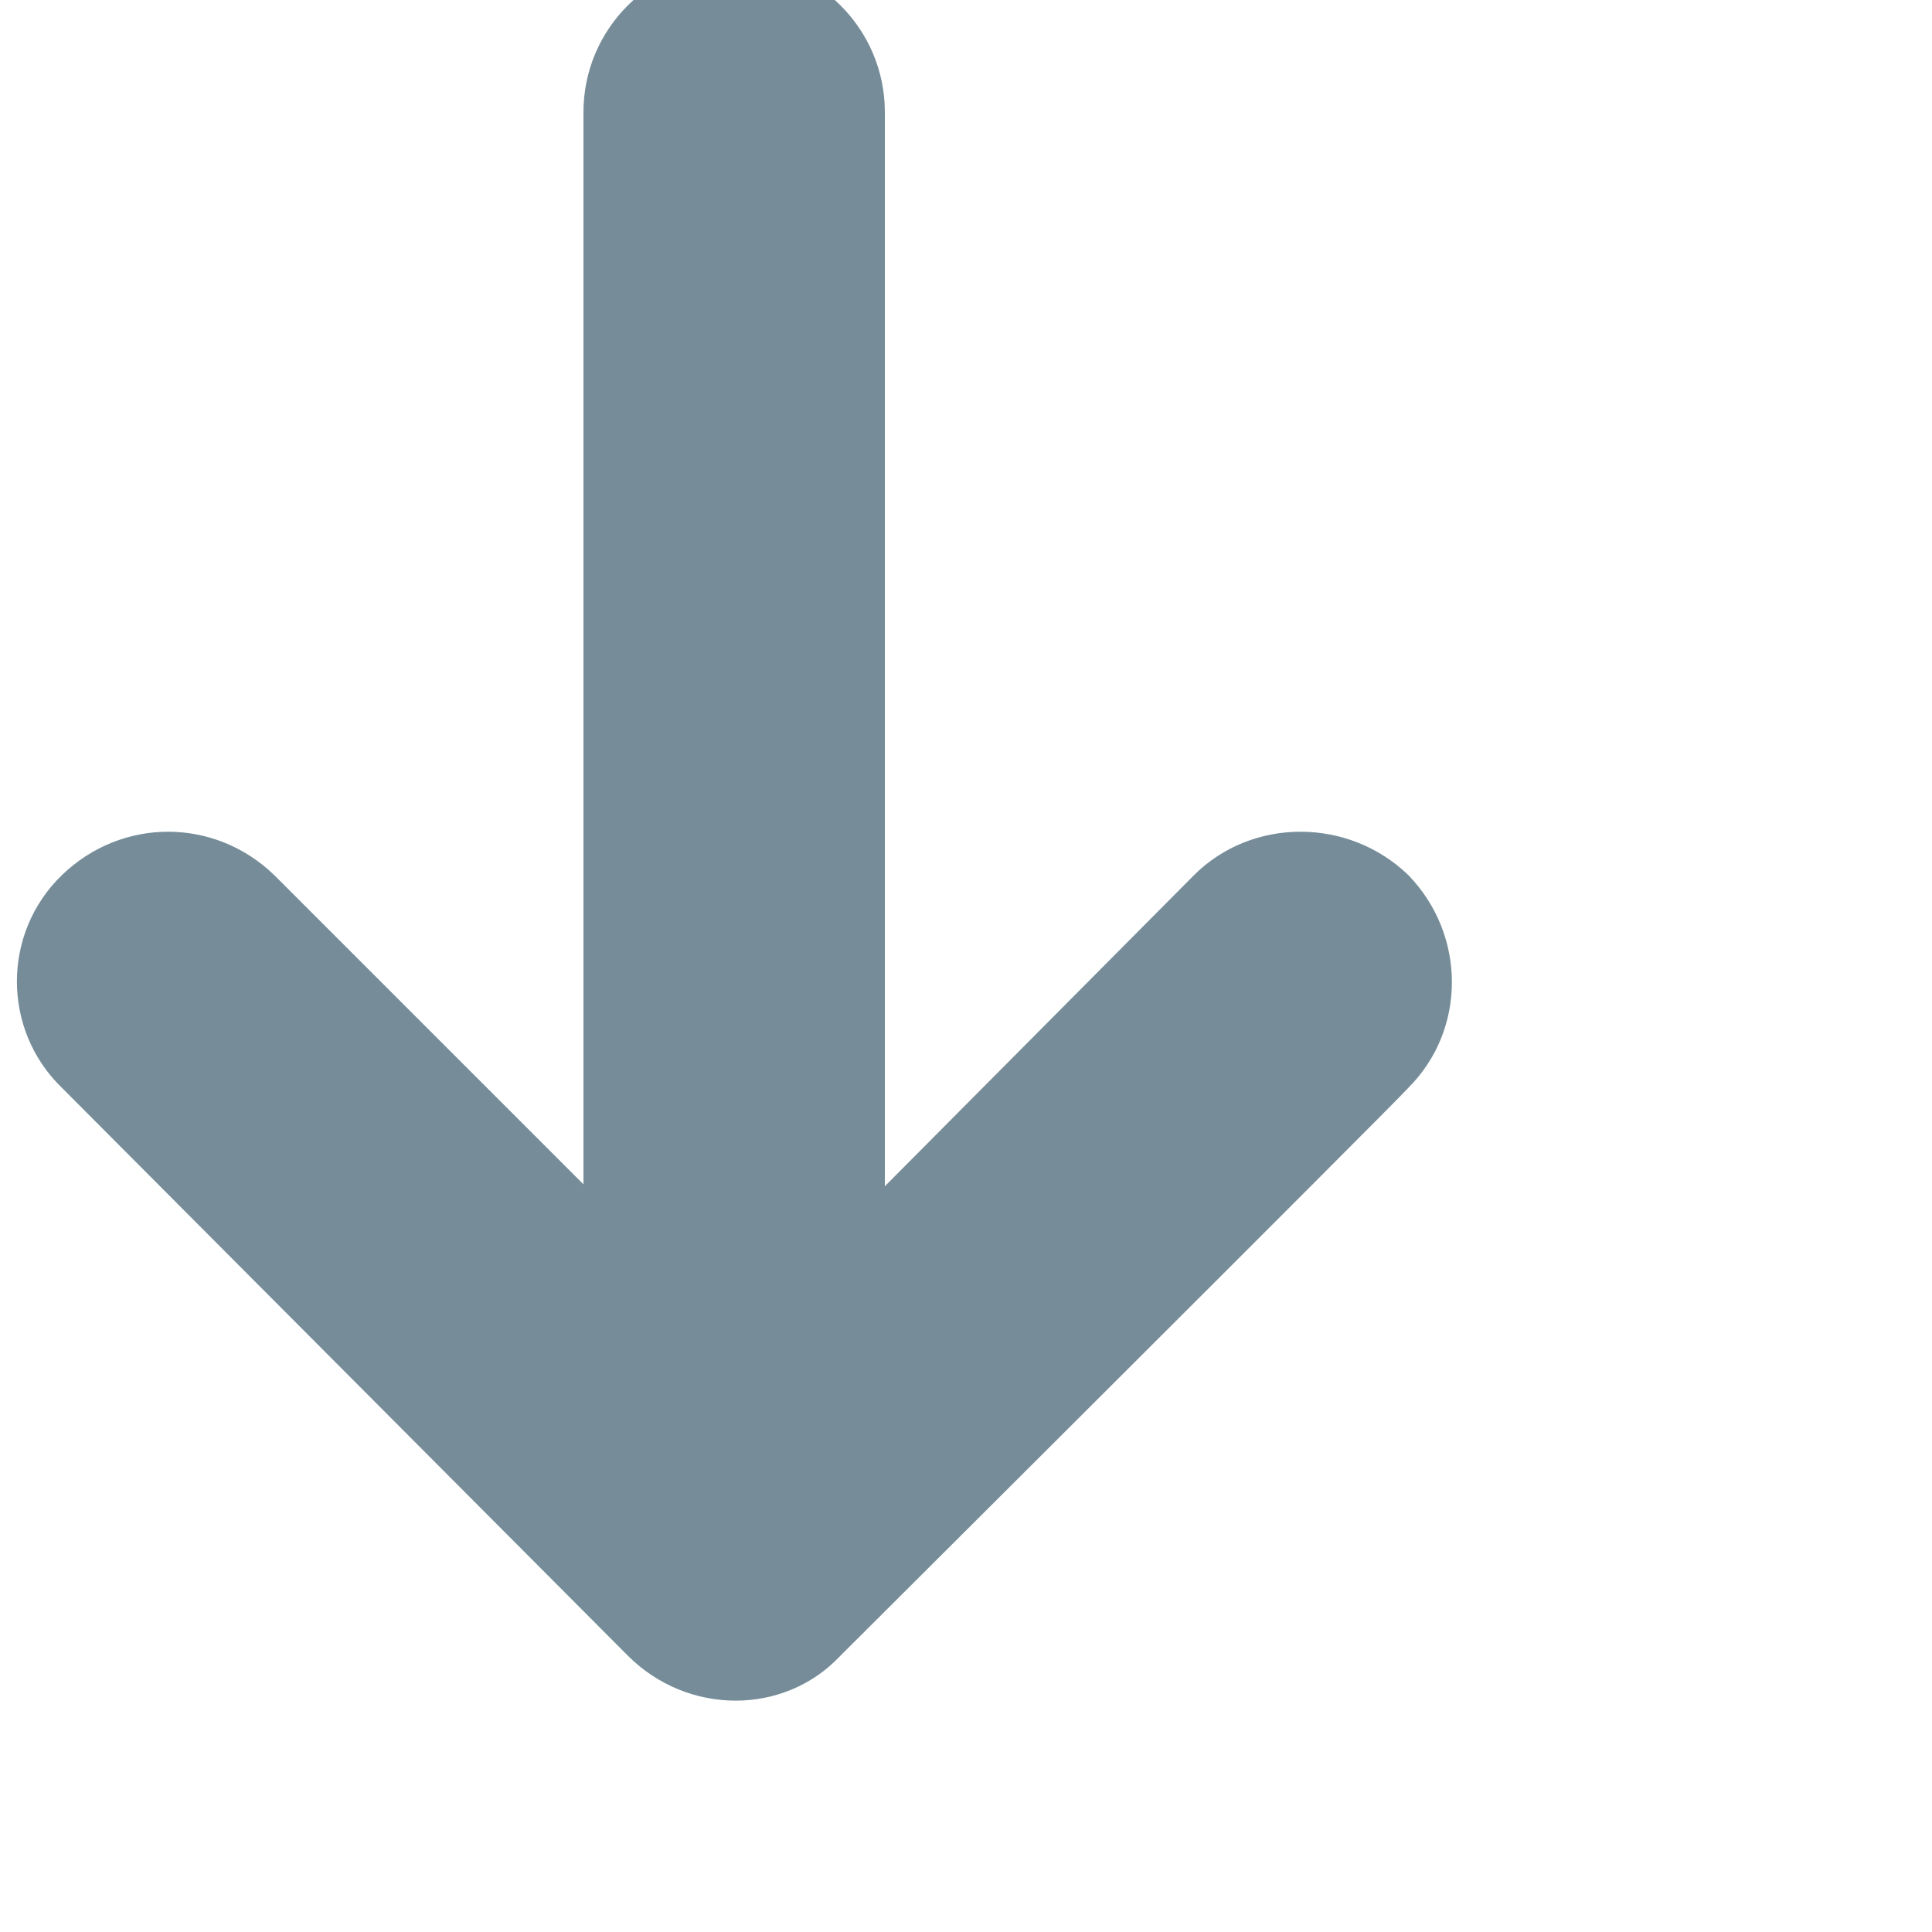
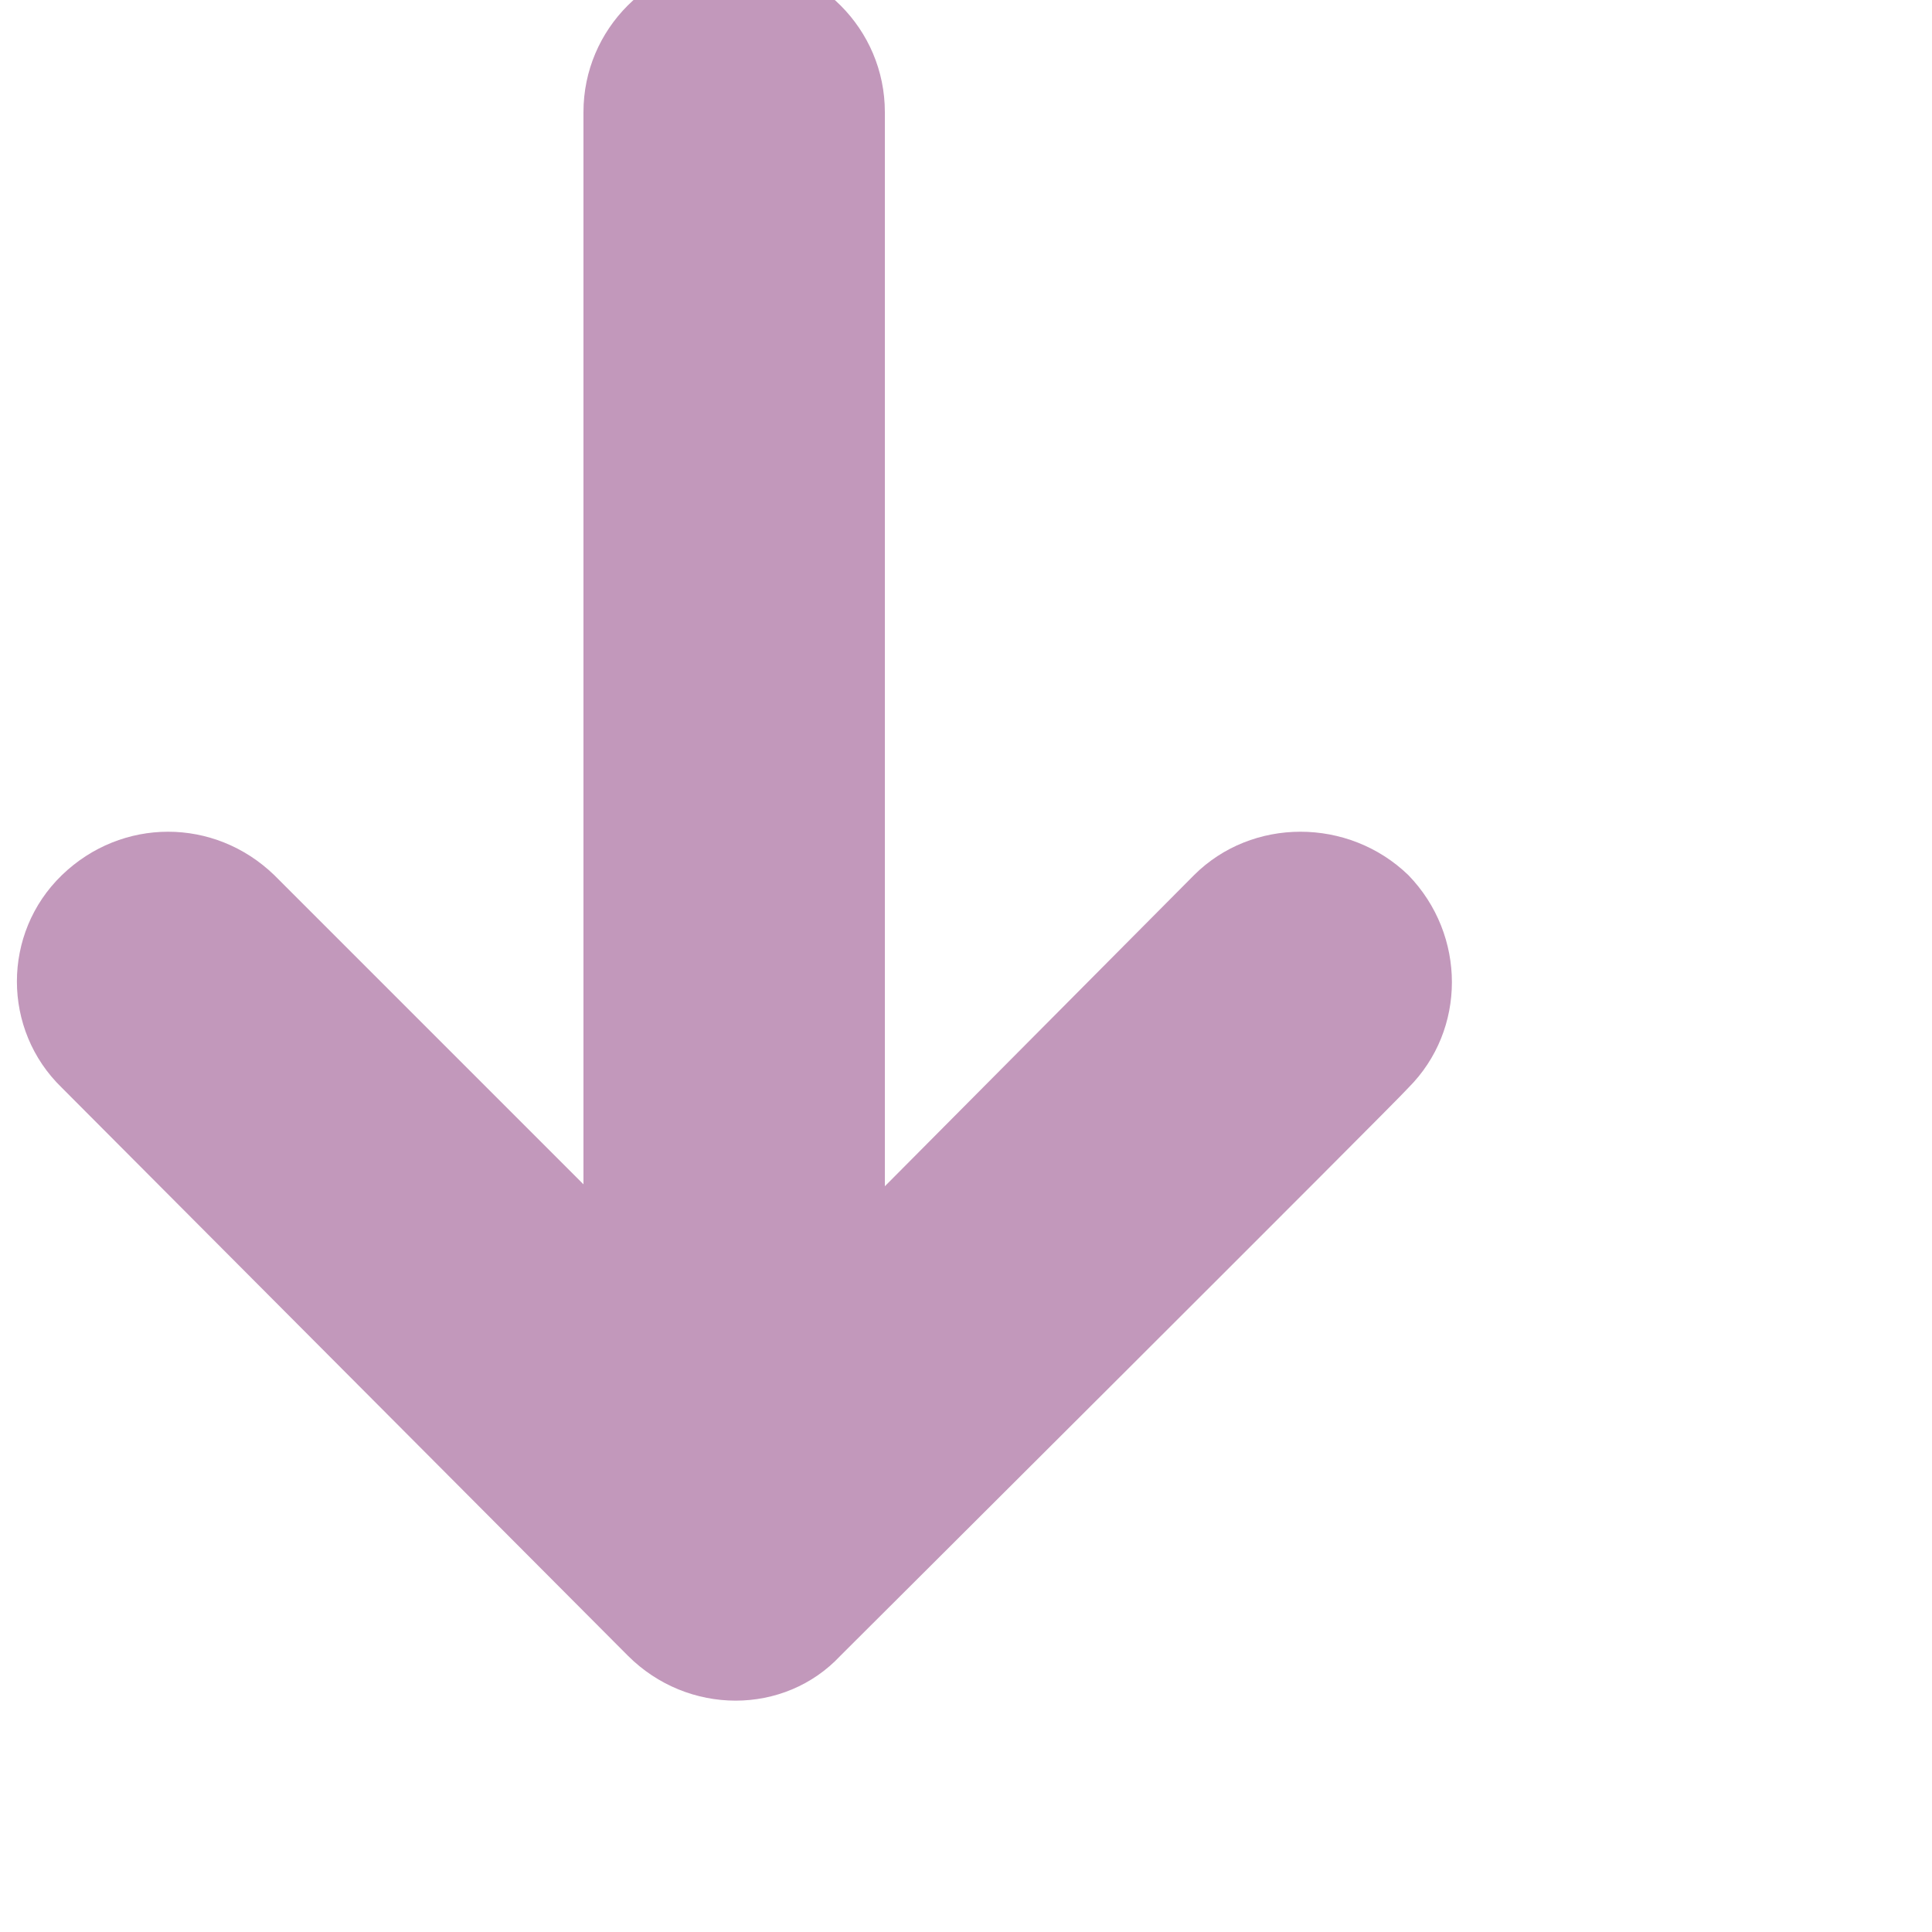
<svg xmlns="http://www.w3.org/2000/svg" class="icon-leading icon-middle" width="20" height="20" viewBox="0 0 100 100">
  <g>
-     <g style="fill:#768d99; margin-right: 4px;">
-       <svg fill="#768d99;" version="1.1" x="-12px" y="-7px" viewBox="0 0 100 100" enable-background="new 0 0 100 100" xml:space="preserve">
+     <g style="fill:#C298BB; margin-right: 4px;">
+       <svg fill="#C298BB;" version="1.1" x="-12px" y="-7px" viewBox="0 0 100 100" enable-background="new 0 0 100 100" xml:space="preserve">
        <path d="M42.2,68.3c-3.2-3.2-15.8-15.8-16-16c-3.1-3-7.9-3-11,0c-3.1,3-3.1,8,0,11c0.2,0.2,29.3,29.4,29.3,29.4  c3.1,3.1,8.1,3.1,11,0c0,0,28.8-28.7,29.4-29.4c3-3,3-7.9,0-11c-3.1-3-8.1-3-11.1,0c-0.6,0.6-16,16.1-16,16.1V12.8  C57.8,8.5,54.3,5,50,5c-4.3,0-7.8,3.5-7.8,7.8V68.3z" />
      </svg>
    </g>
  </g>
</svg>
